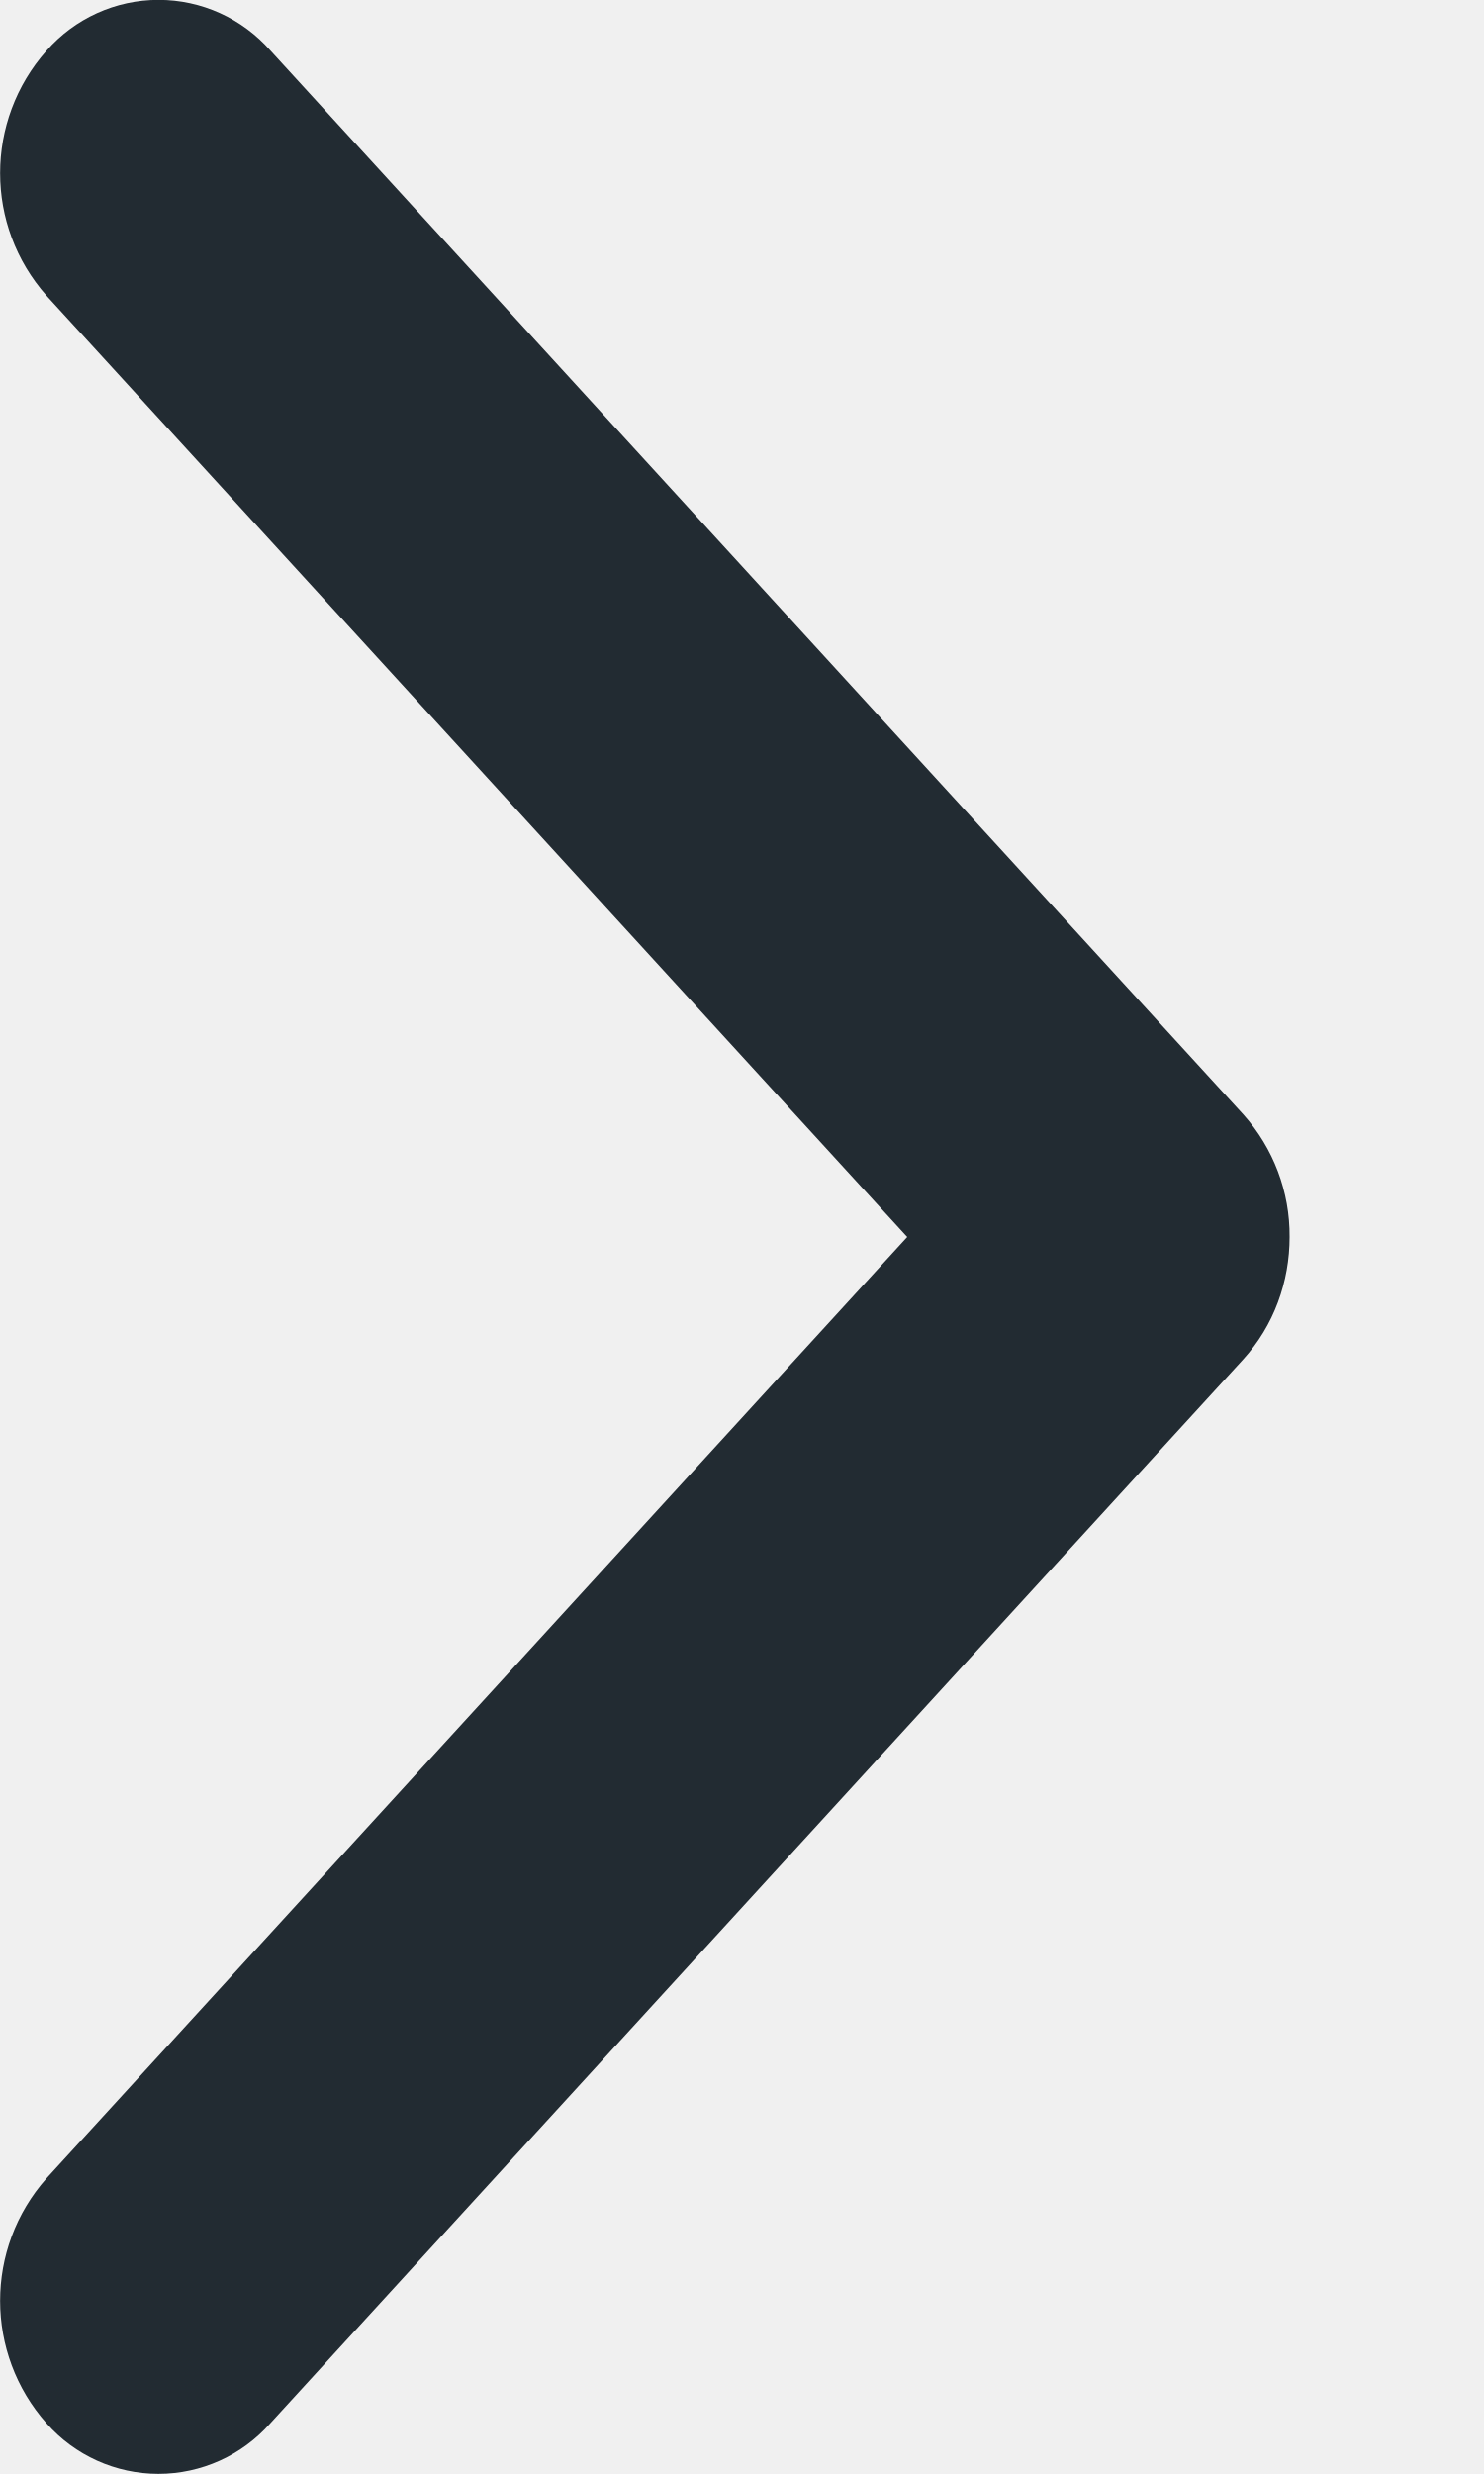
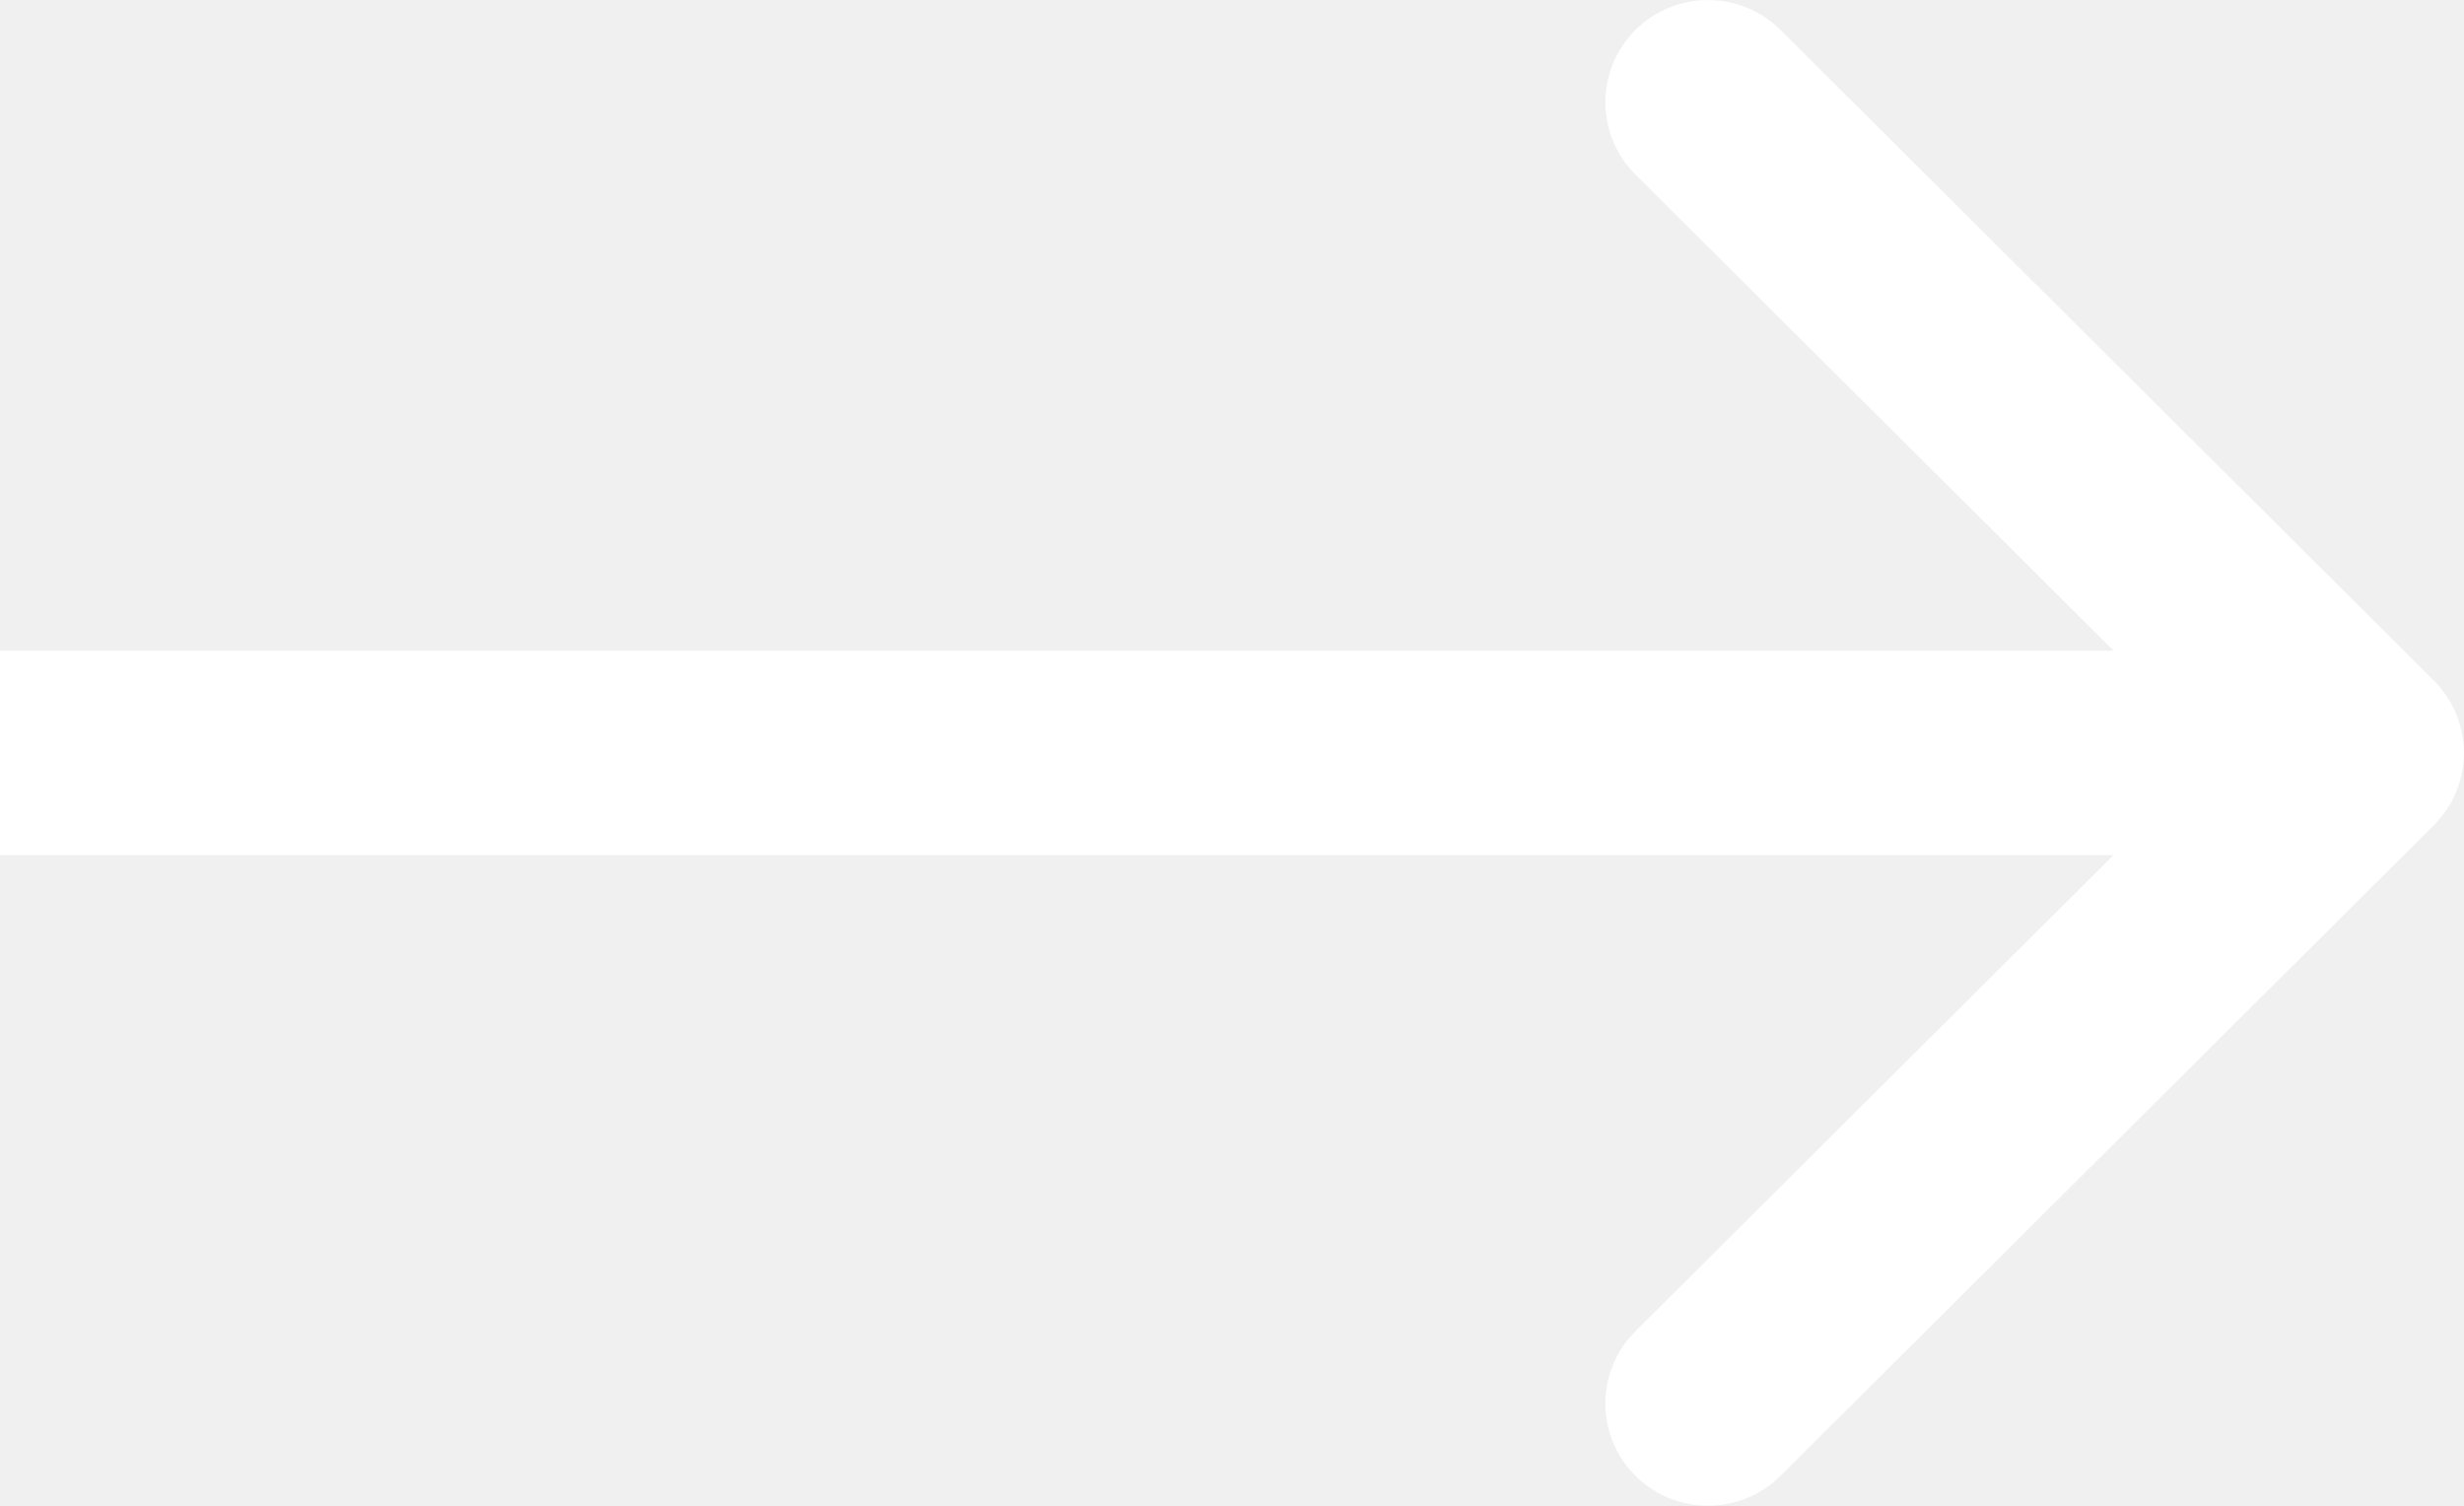
- <svg xmlns="http://www.w3.org/2000/svg" width="6" height="10" fill="none" viewBox="0 0 6 10">
-   <path d="M5.214 5c0 .18-.063.358-.188.495l-3.933 4.3a.603.603 0 01-.905 0 .747.747 0 010-.99L3.668 5 .188 1.195a.747.747 0 010-.99.602.602 0 01.906 0l3.933 4.3A.733.733 0 015.214 5z" fill="#222B32" />
+ <svg xmlns="http://www.w3.org/2000/svg" width="18" height="11" fill="none" viewBox="0 0 18 11">
+   <path fill-rule="evenodd" clip-rule="evenodd" d="M13.007.219l4.773 4.753a.745.745 0 010 1.056l-4.773 4.753a.752.752 0 01-1.06 0 .745.745 0 010-1.056l3.492-3.478H0V4.753h15.44l-3.493-3.478a.745.745 0 010-1.056.752.752 0 011.06 0z" fill="#fff" />
</svg>
